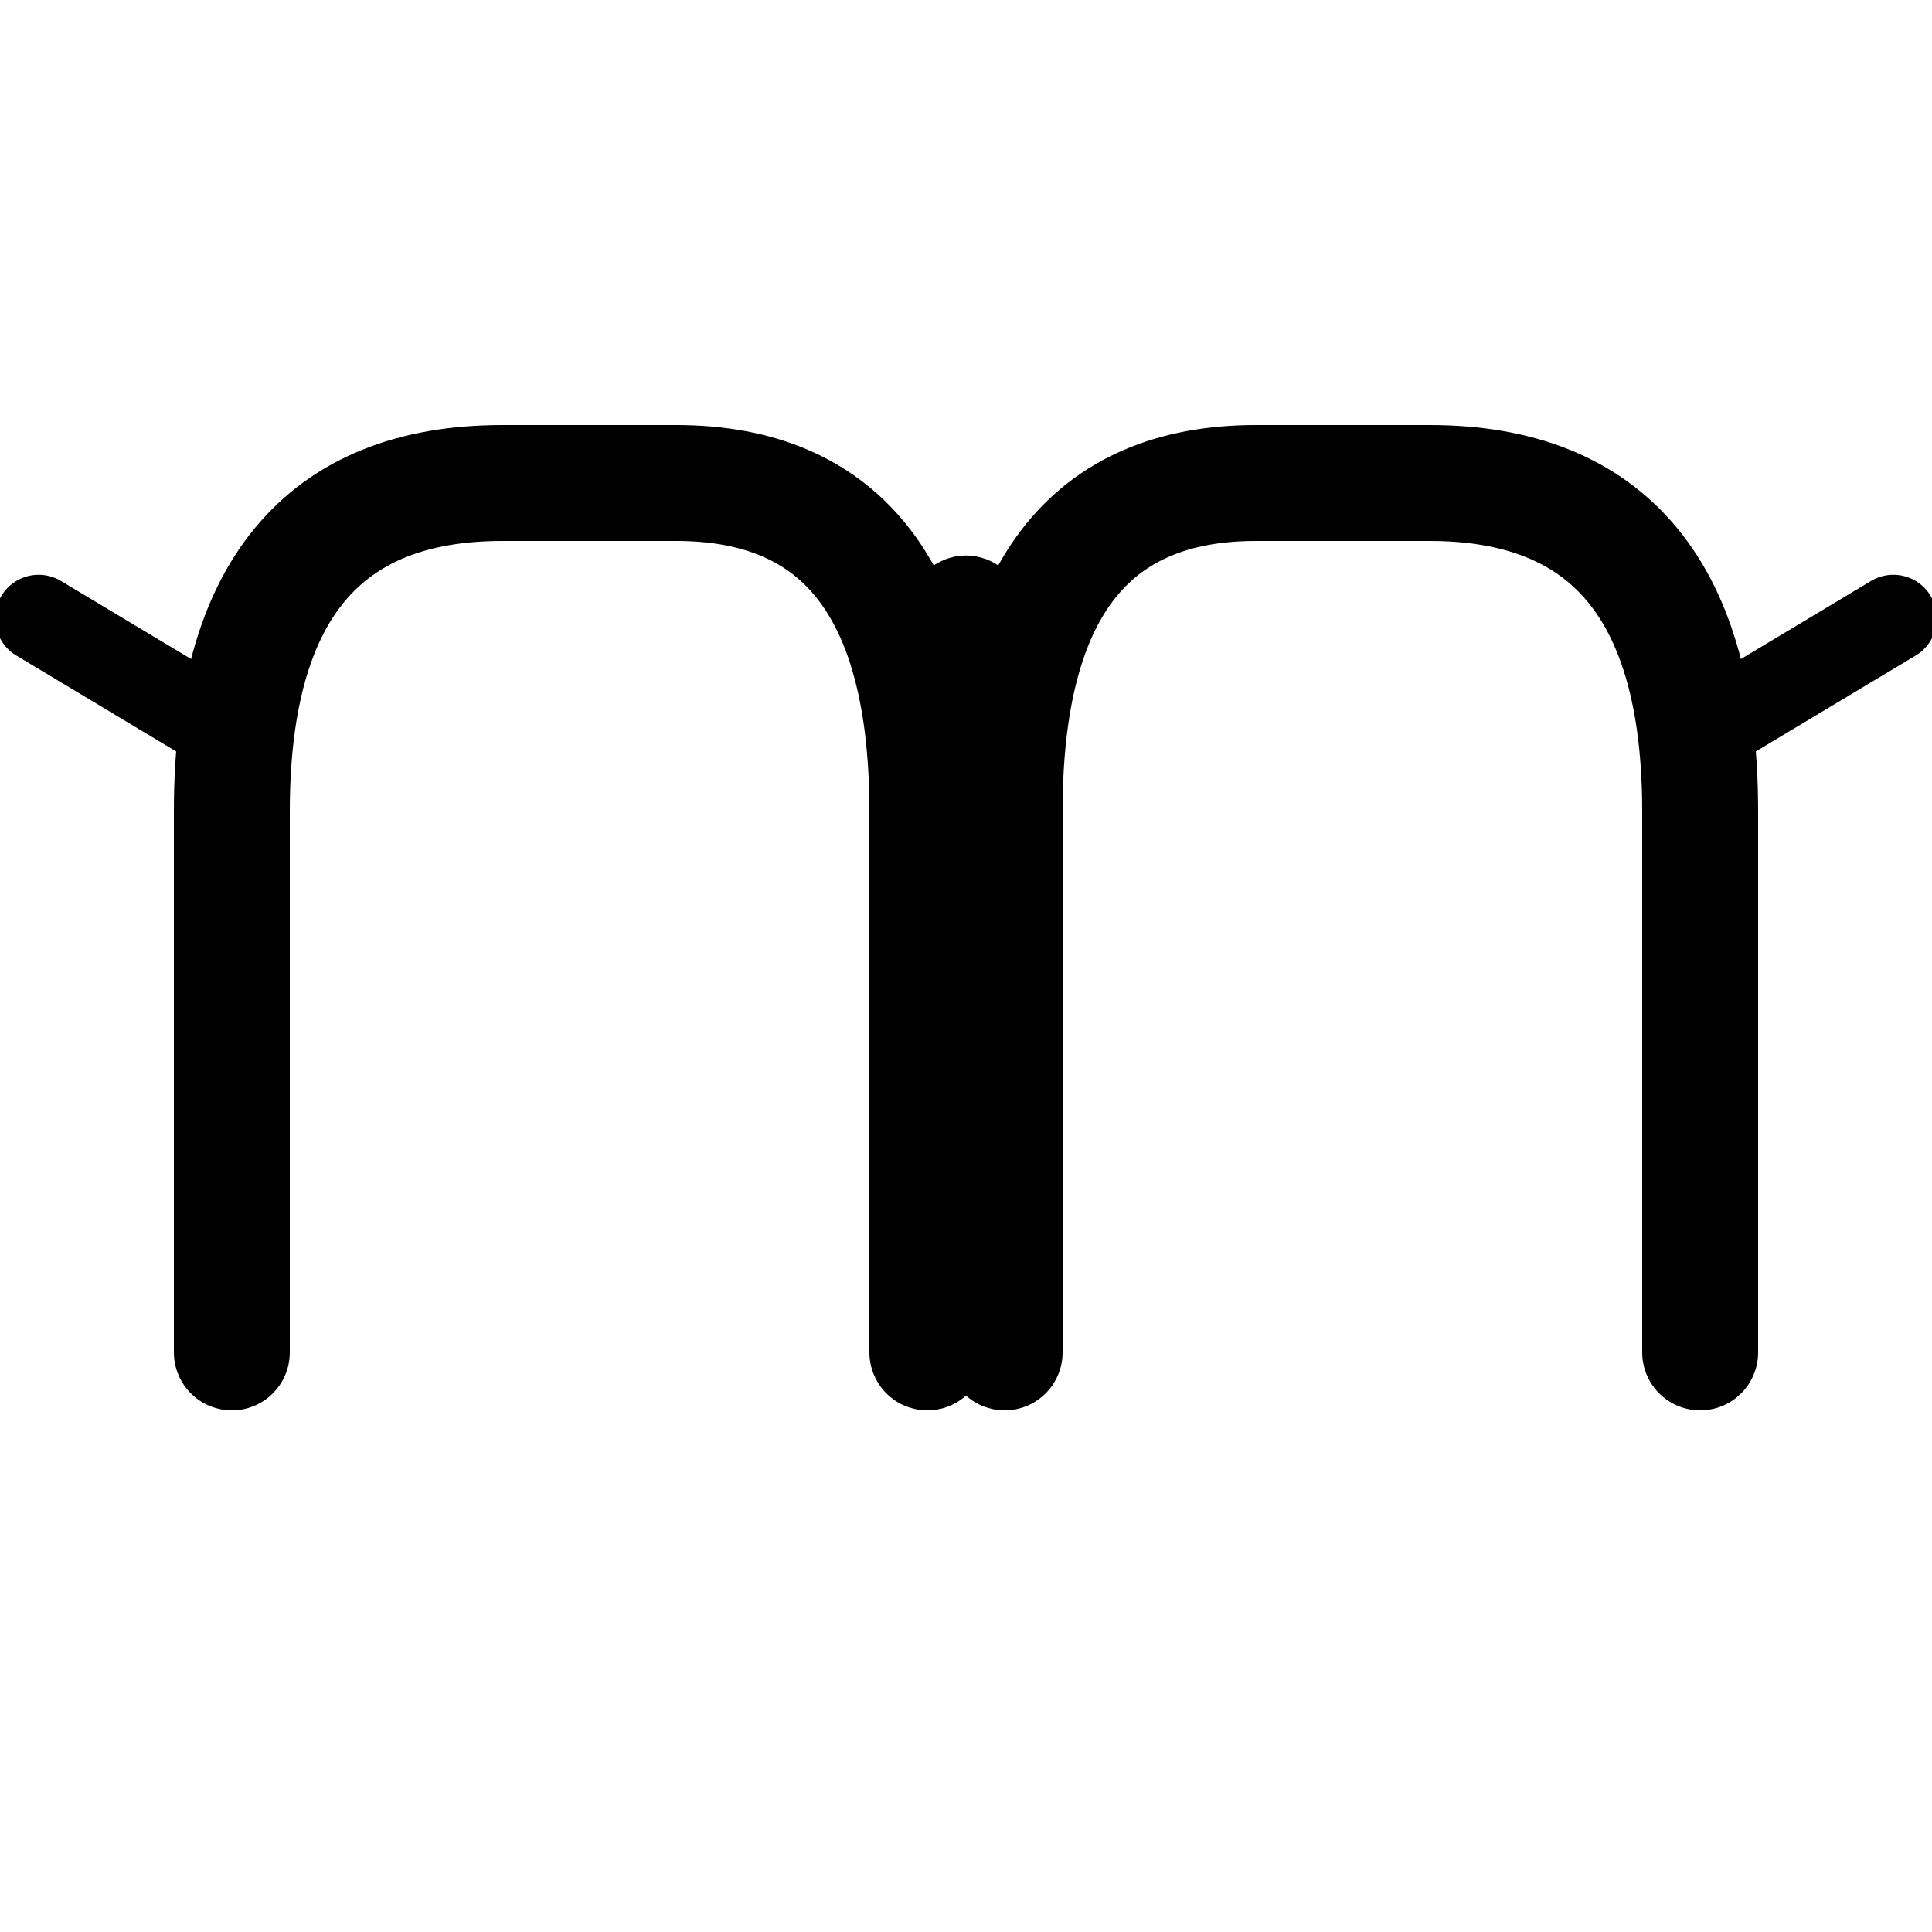
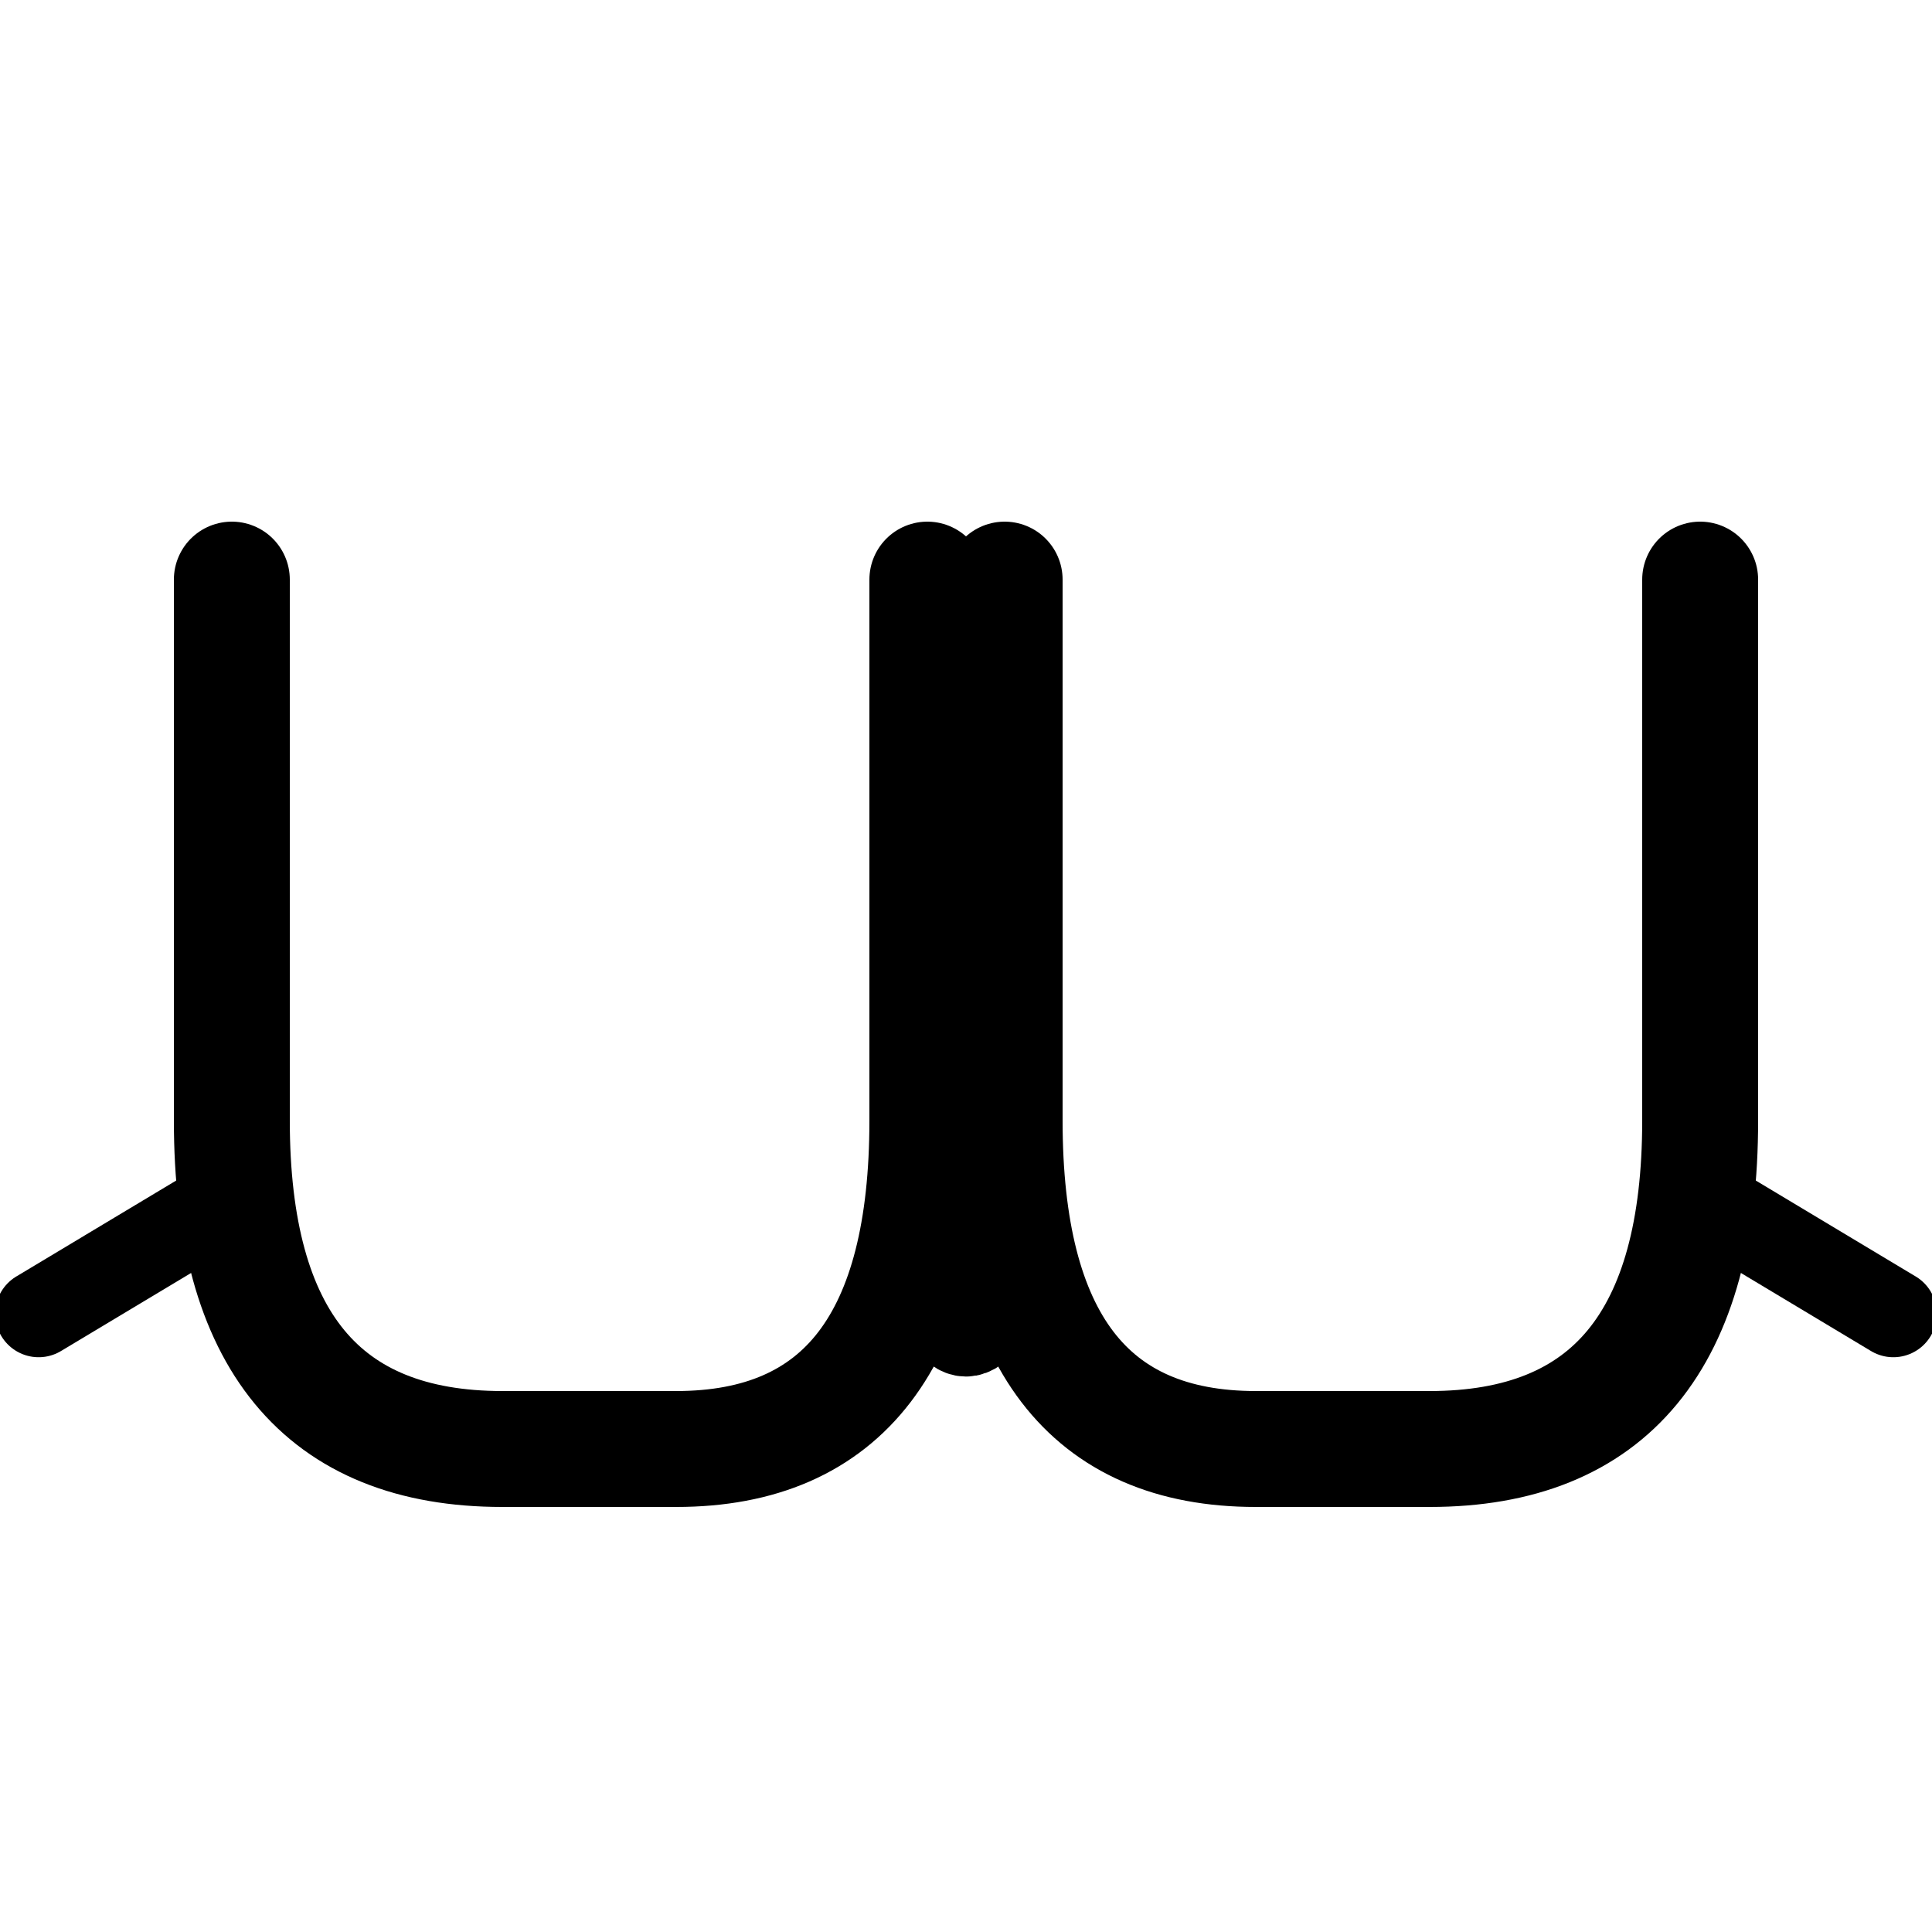
<svg xmlns="http://www.w3.org/2000/svg" viewBox="0 0 100 100">
-   <path d="M12 70 L12 42 Q12 25 26 25 L35 25 Q48 25 48 42 L48 70" stroke="currentColor" stroke-width="6" stroke-linecap="round" fill="none" />
-   <path d="M52 70 L52 42 Q52 25 65 25 L74 25 Q88 25 88 42 L88 70" stroke="currentColor" stroke-width="6" stroke-linecap="round" fill="none" />
-   <path d="M48 34 Q50 28 52 34" stroke="currentColor" stroke-width="4.5" stroke-linecap="round" fill="none" />
-   <path d="M12 38 L2 32" stroke="currentColor" stroke-width="4.5" stroke-linecap="round" />
-   <path d="M88 38 L98 32" stroke="currentColor" stroke-width="4.5" stroke-linecap="round" />
+   <path d="M12 30 L12 58 Q12 75 26 75 L35 75 Q48 75 48 58 L48 30" stroke="currentColor" stroke-width="6" stroke-linecap="round" fill="none" />
+   <path d="M52 30 L52 58 Q52 75 65 75 L74 75 Q88 75 88 58 L88 30" stroke="currentColor" stroke-width="6" stroke-linecap="round" fill="none" />
+   <path d="M48 66 Q50 72 52 66" stroke="currentColor" stroke-width="4.5" stroke-linecap="round" fill="none" />
+   <path d="M12 62 L2 68" stroke="currentColor" stroke-width="4.5" stroke-linecap="round" />
+   <path d="M88 62 L98 68" stroke="currentColor" stroke-width="4.5" stroke-linecap="round" />
</svg>
